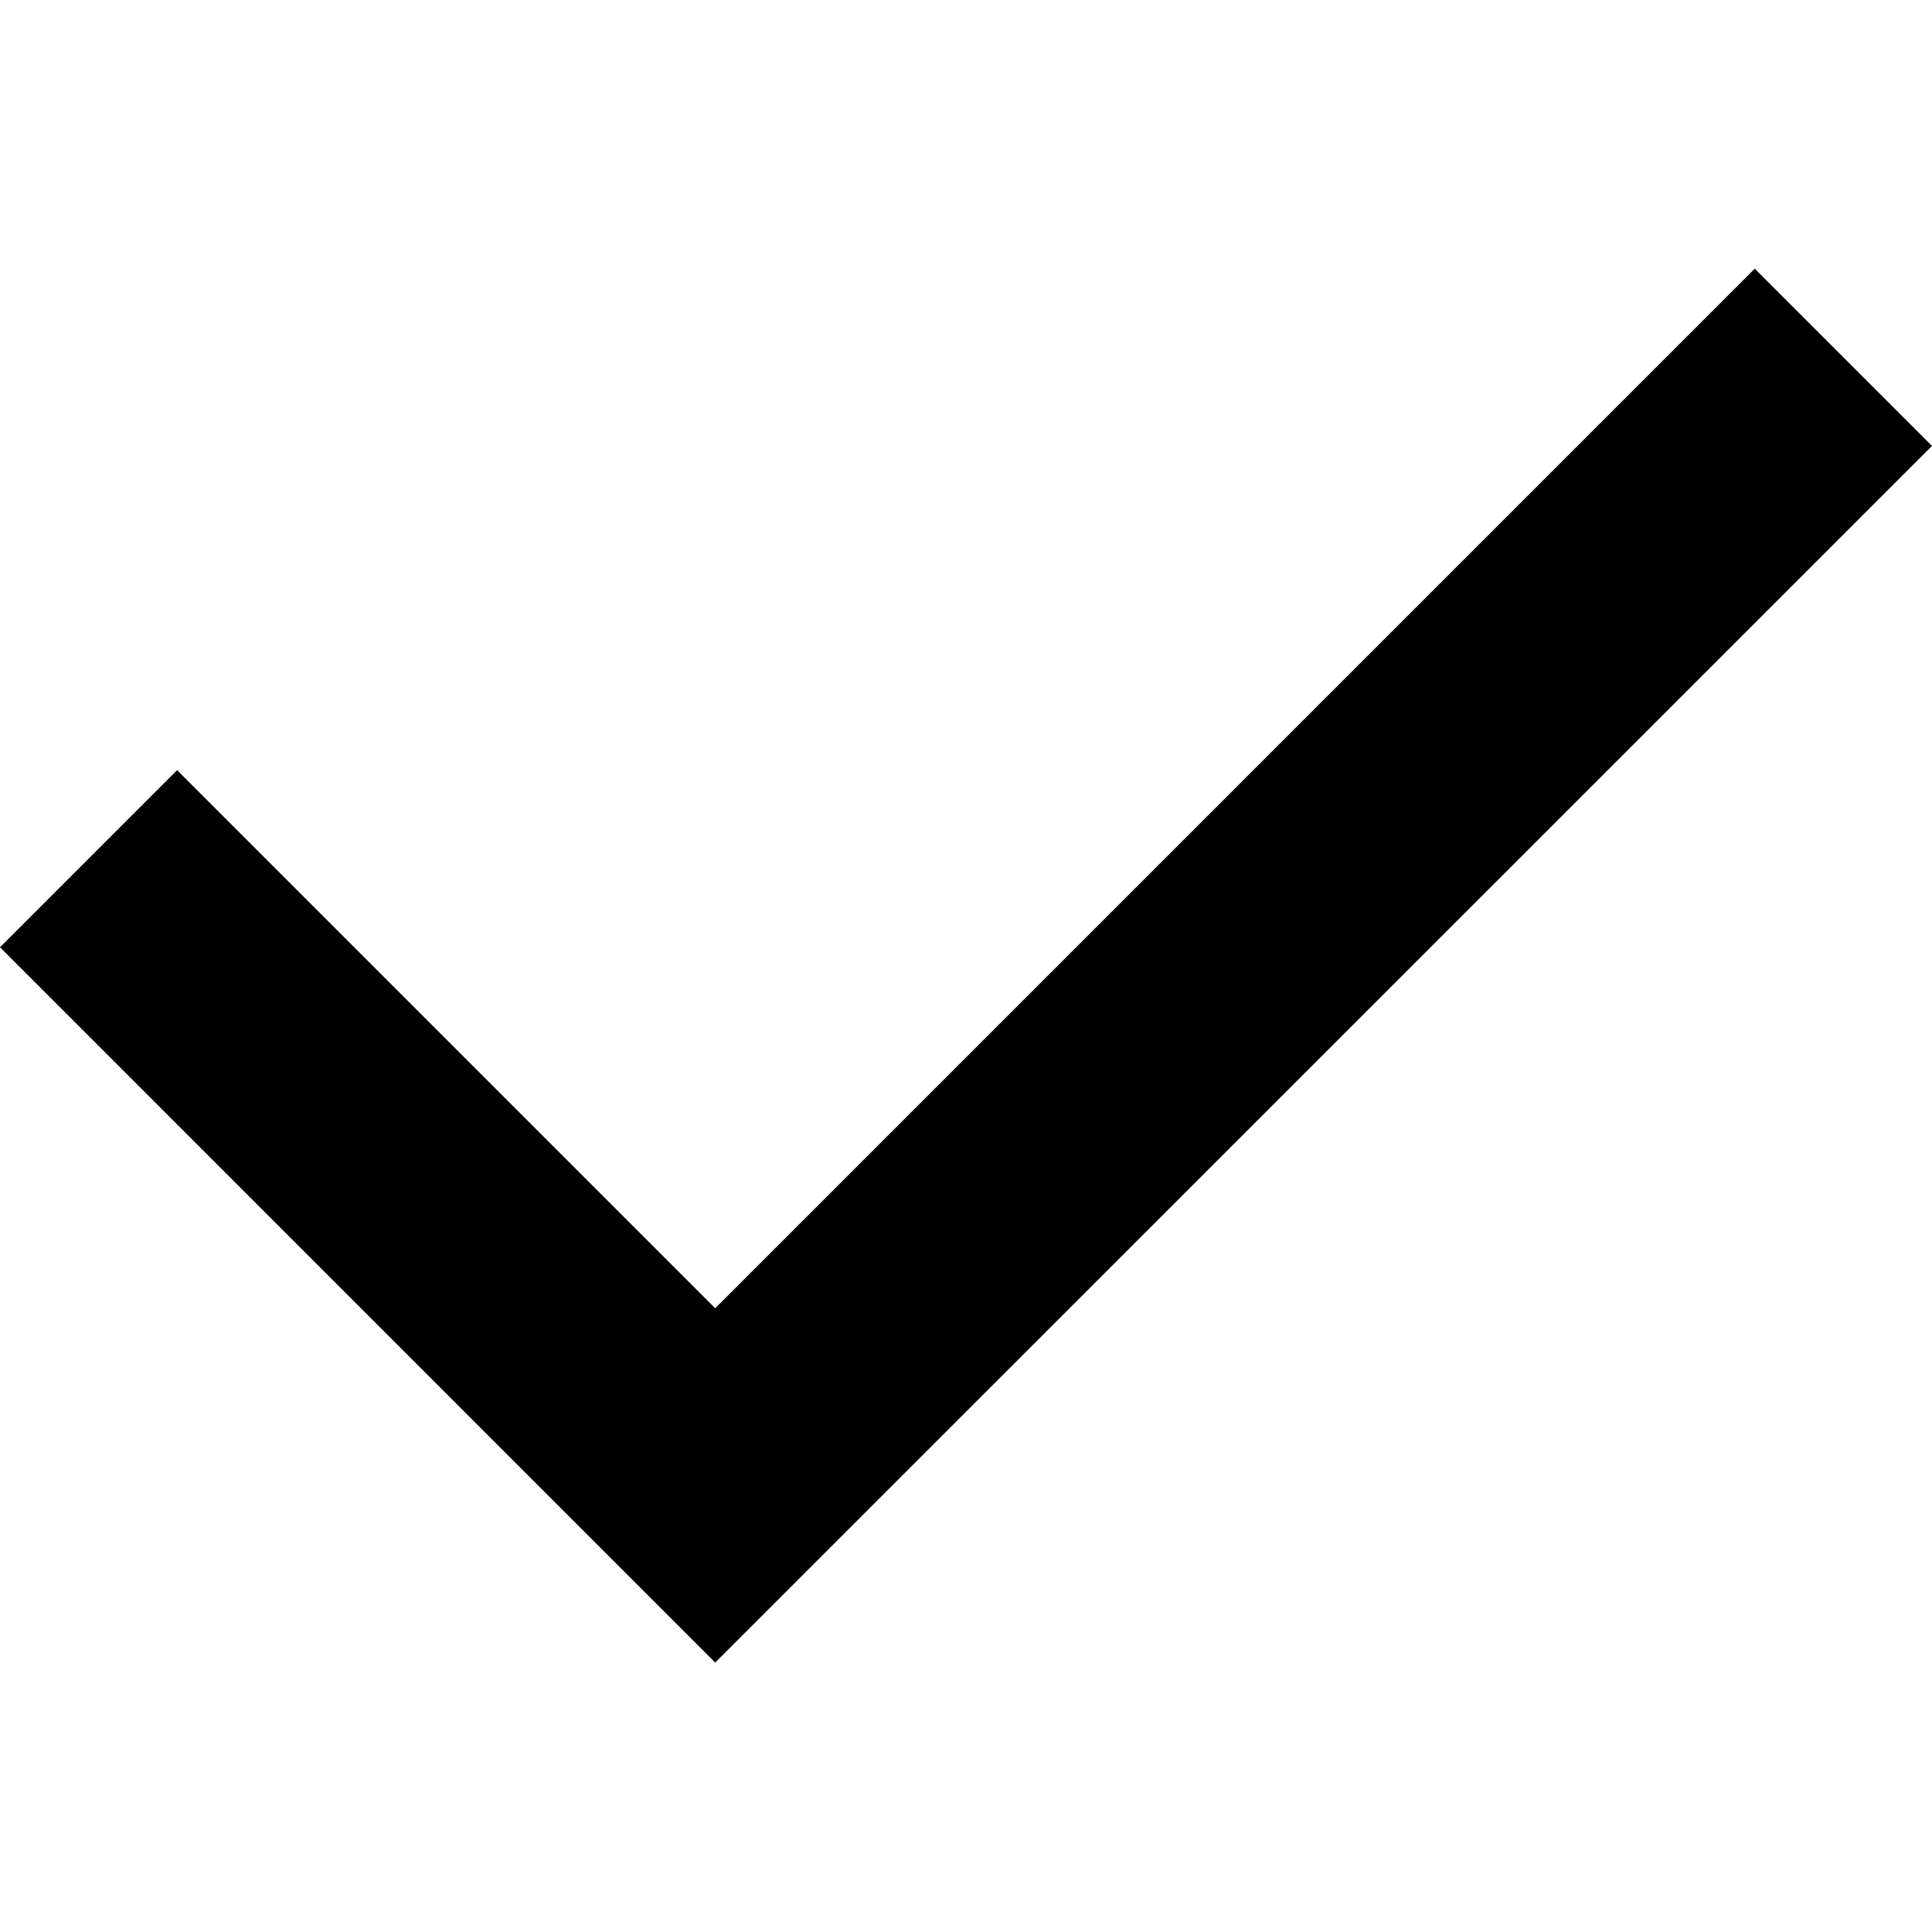
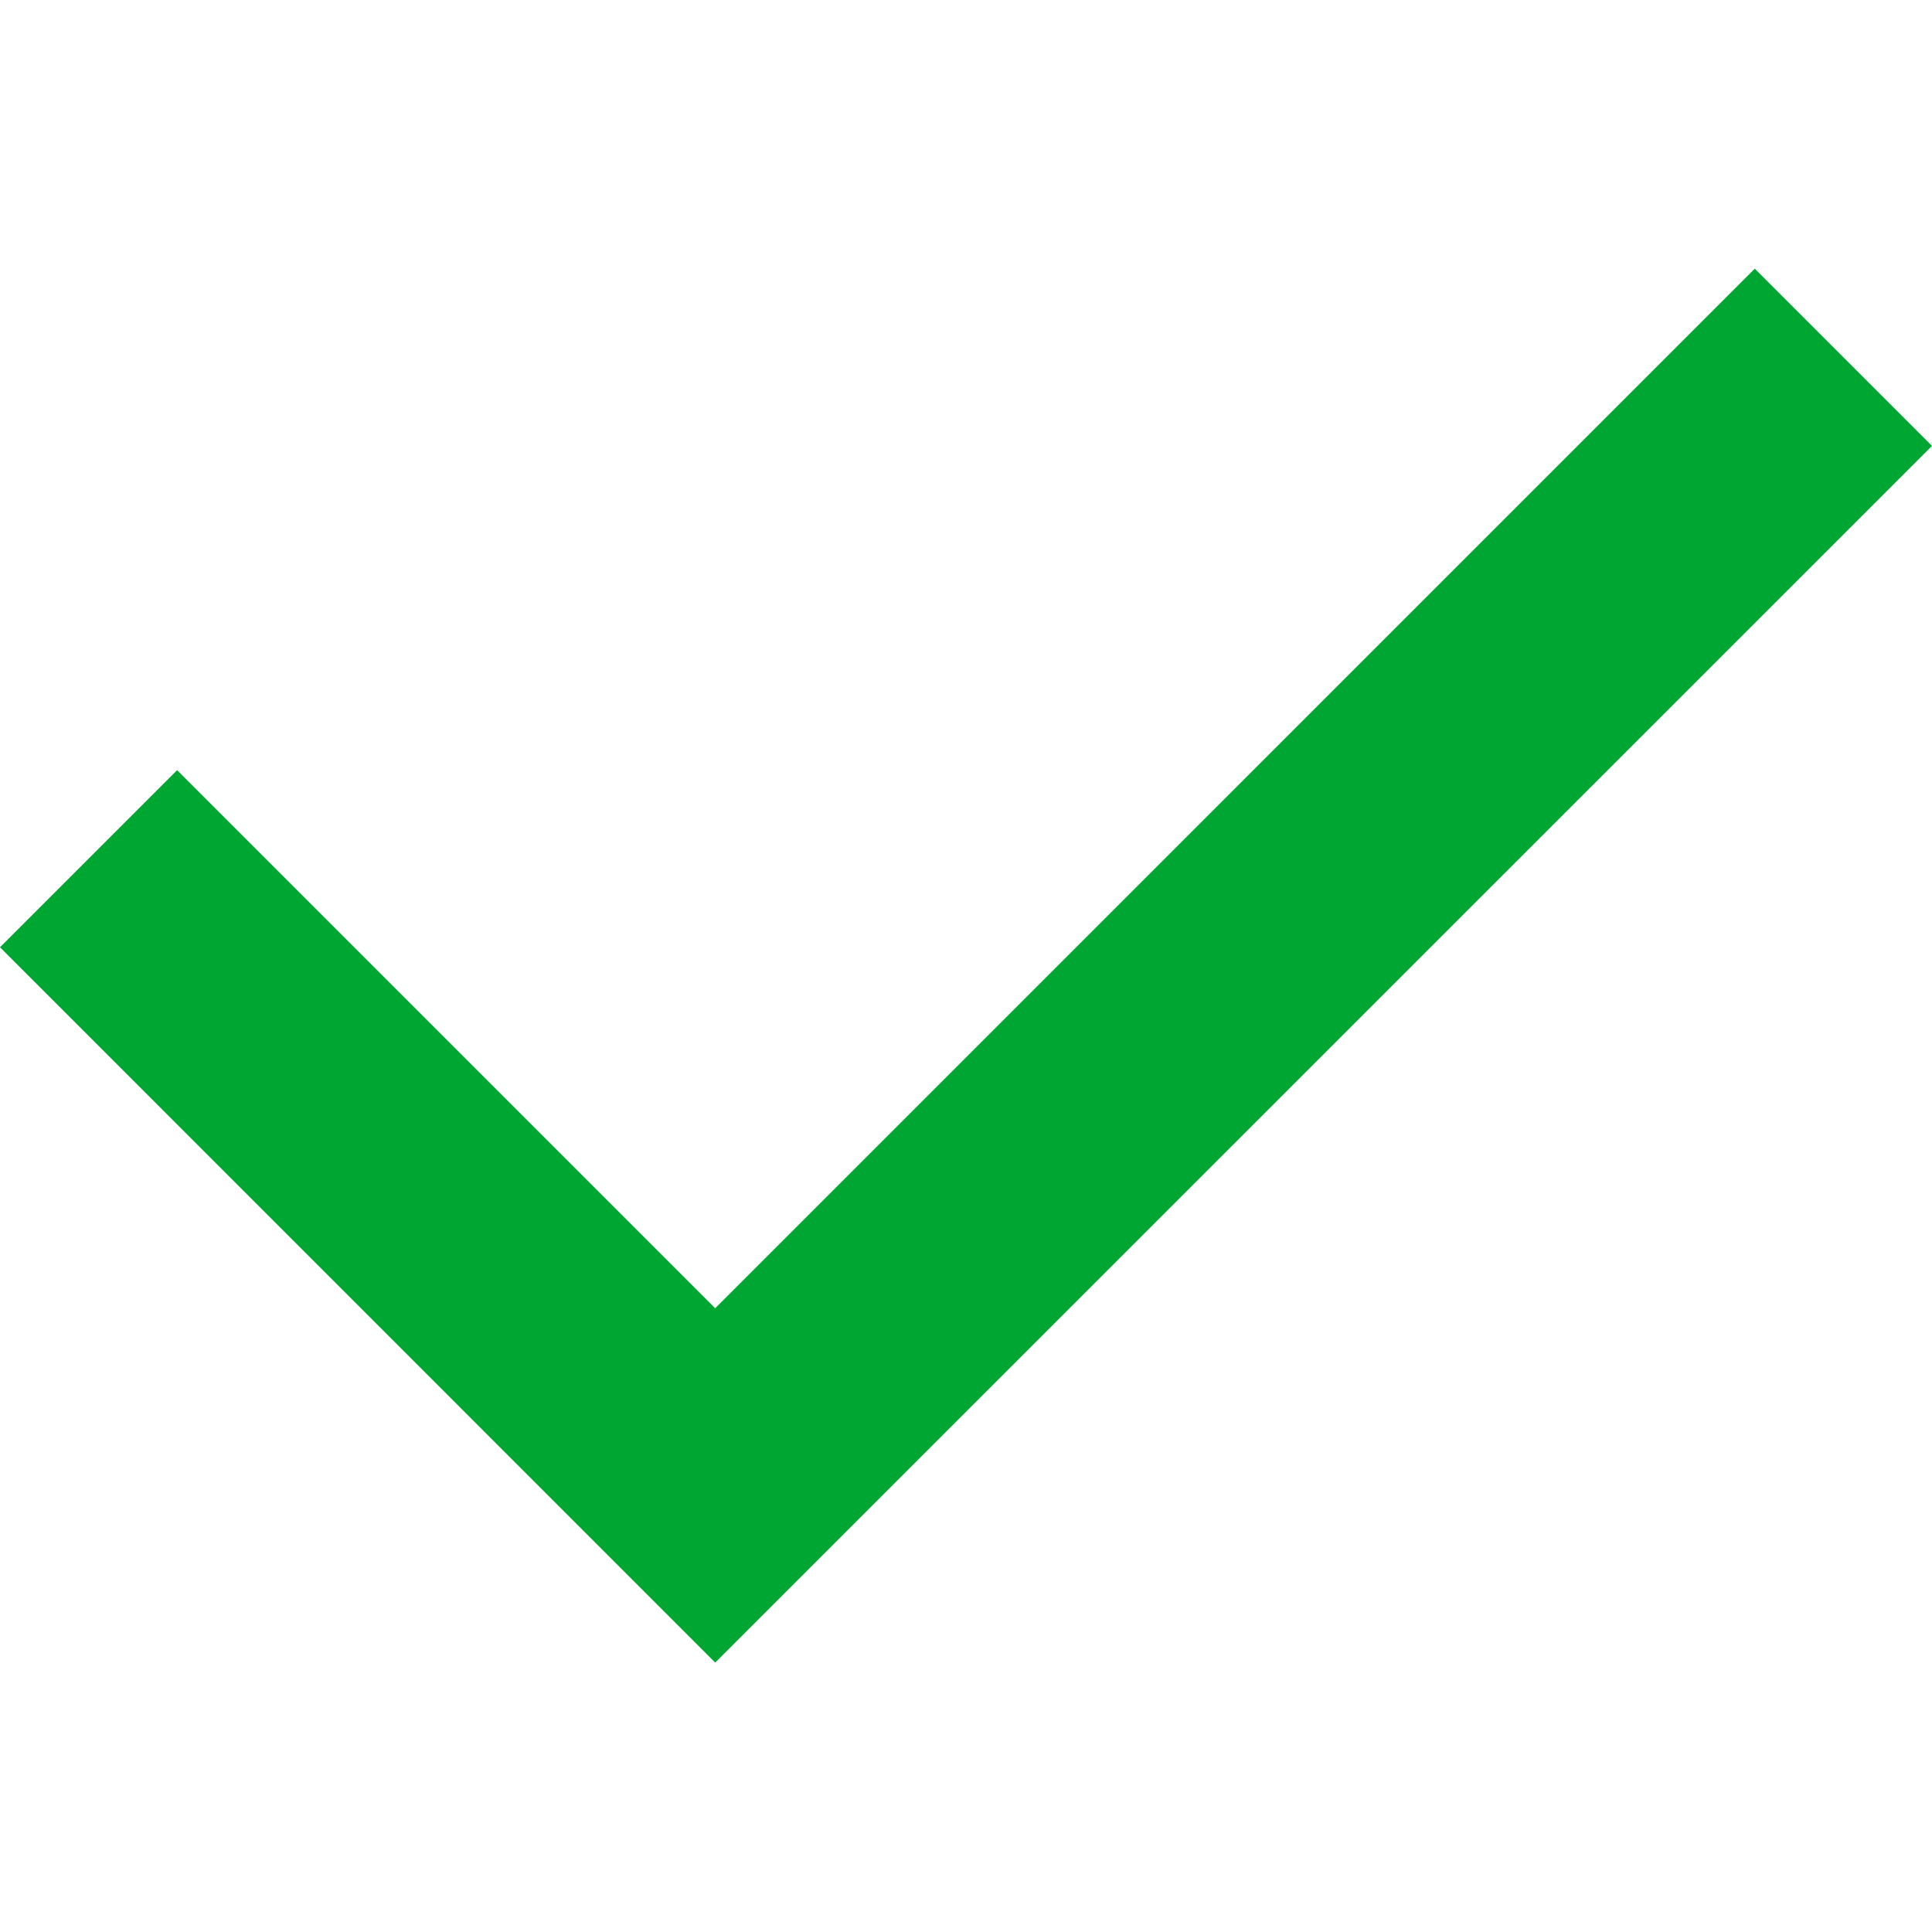
- <svg xmlns="http://www.w3.org/2000/svg" fill="#000000" viewBox="0 0 1920 1920">
+ <svg xmlns="http://www.w3.org/2000/svg" fill="#00a632" viewBox="0 0 1920 1920">
  <path d="M1743.858 267.012 710.747 1300.124 176.005 765.382 0 941.387l710.747 710.871 1209.24-1209.116z" fill-rule="evenodd" />
</svg>
